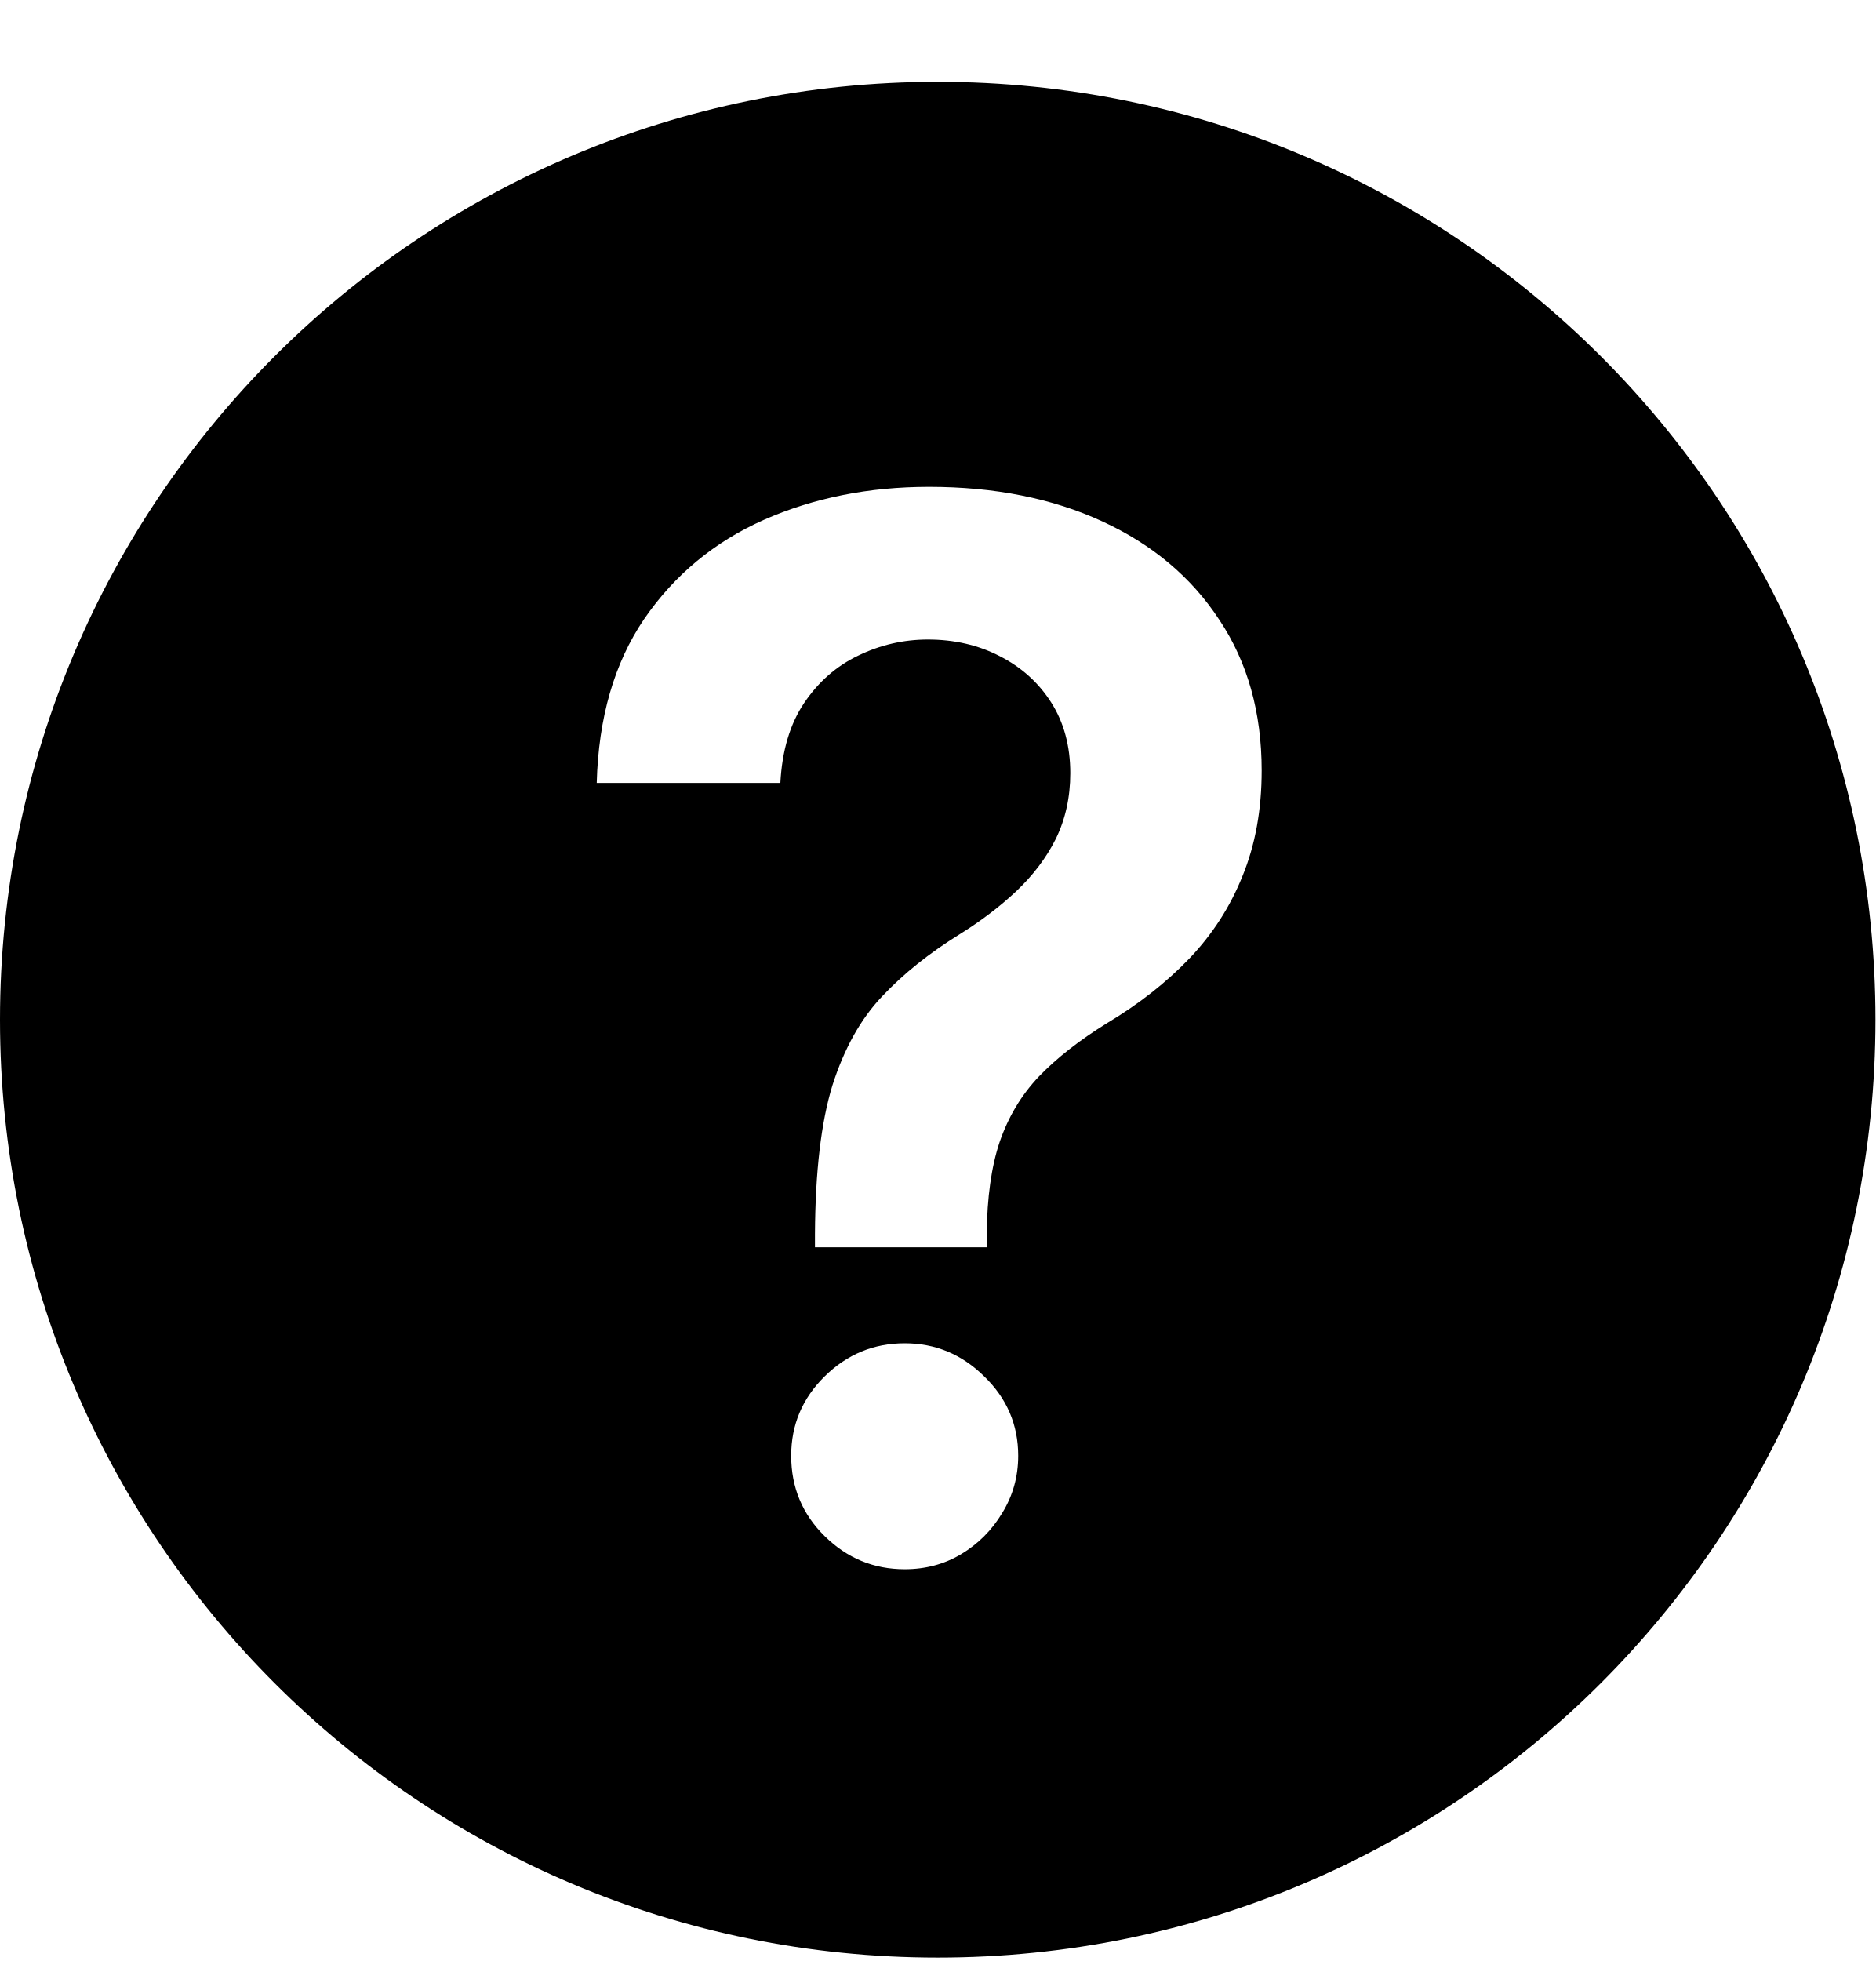
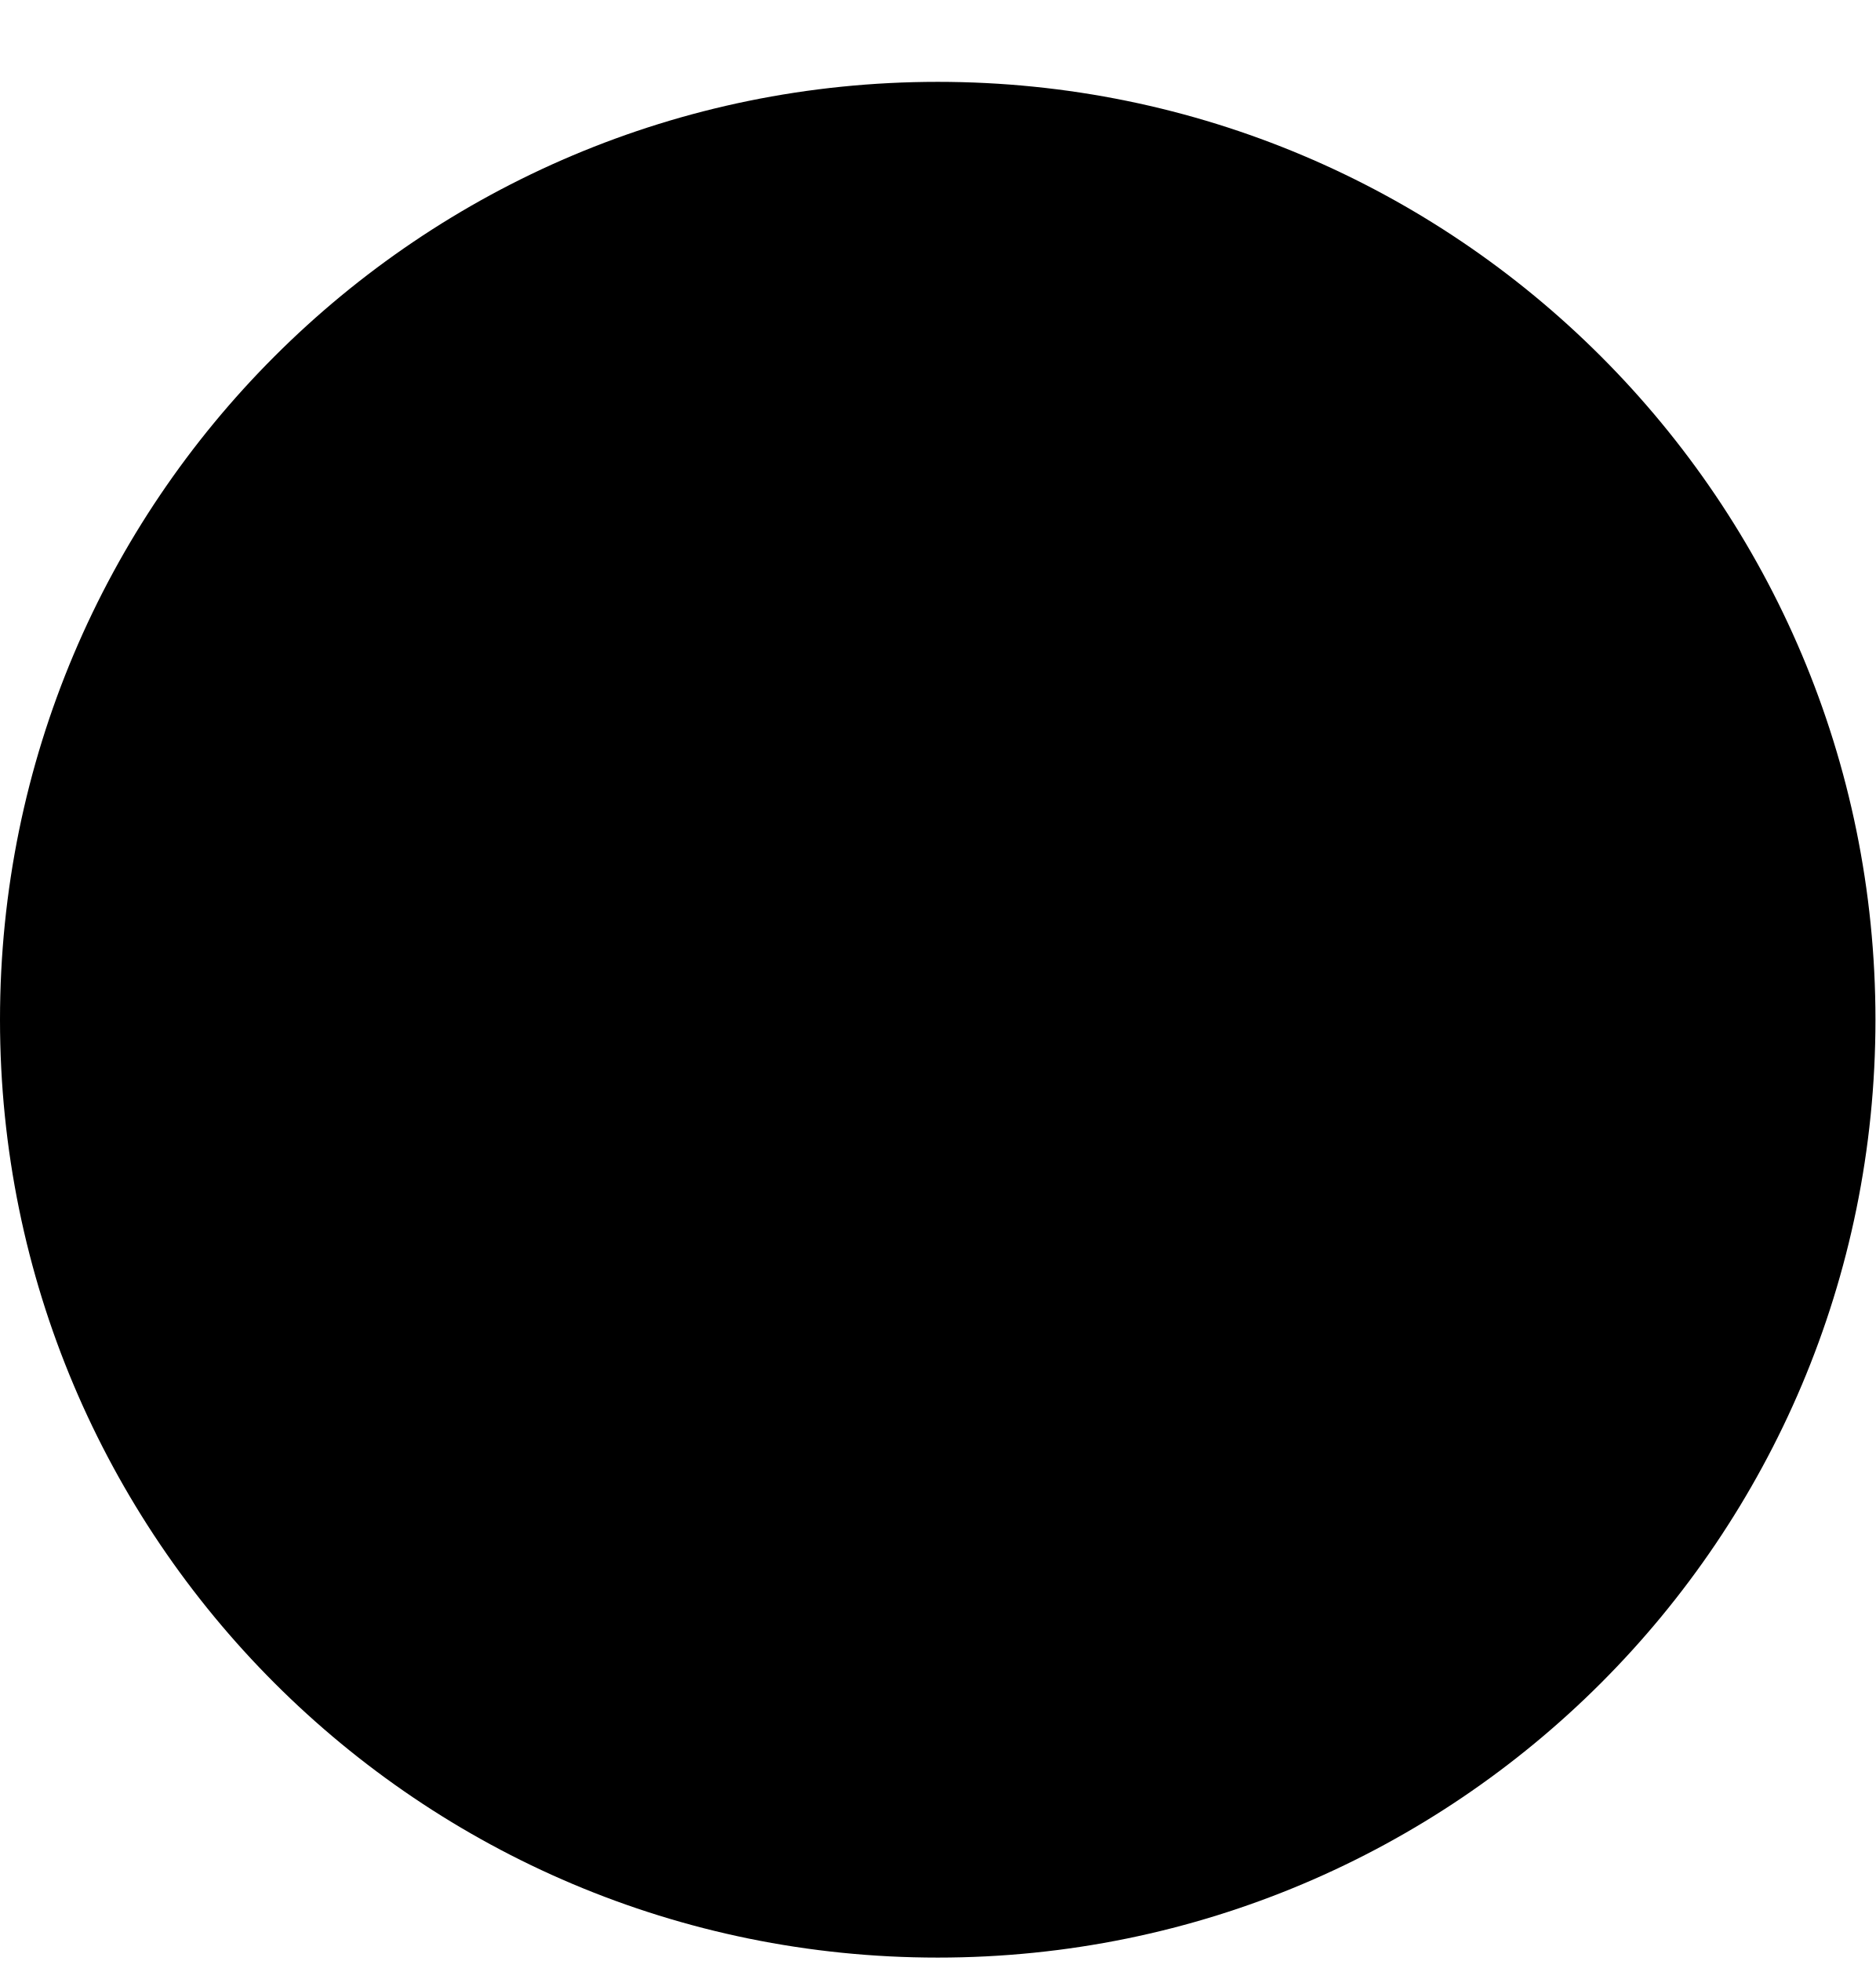
- <svg xmlns="http://www.w3.org/2000/svg" width="22" height="23" viewBox="0 0 22 23" fill="none">
-   <path fill-rule="evenodd" clip-rule="evenodd" d="M0 11.96C0 5.88 4.92 0.96 11 0.96C17.08 0.96 22 5.88 22 11.96C22 18.04 17.08 22.96 11 22.96C4.92 22.96 0 18.04 0 11.96ZM9.56 14.629V14.472C9.564 13.742 9.632 13.161 9.765 12.729C9.903 12.298 10.096 11.951 10.346 11.688C10.596 11.422 10.901 11.178 11.26 10.956C11.506 10.803 11.726 10.636 11.92 10.454C12.117 10.268 12.273 10.063 12.386 9.837C12.498 9.607 12.555 9.351 12.555 9.068C12.555 8.75 12.48 8.473 12.331 8.239C12.182 8.005 11.98 7.824 11.726 7.695C11.476 7.566 11.195 7.501 10.885 7.501C10.598 7.501 10.326 7.564 10.068 7.689C9.814 7.81 9.602 7.995 9.433 8.245C9.267 8.492 9.174 8.804 9.154 9.183H7C7.02 8.417 7.206 7.775 7.557 7.259C7.912 6.743 8.38 6.355 8.961 6.097C9.546 5.839 10.191 5.71 10.897 5.71C11.668 5.71 12.345 5.845 12.93 6.115C13.519 6.386 13.977 6.771 14.304 7.271C14.635 7.767 14.8 8.356 14.8 9.038C14.8 9.498 14.725 9.909 14.576 10.273C14.431 10.636 14.223 10.958 13.953 11.241C13.682 11.523 13.362 11.775 12.991 11.997C12.664 12.199 12.396 12.409 12.186 12.627C11.98 12.844 11.827 13.101 11.726 13.395C11.629 13.685 11.579 14.044 11.575 14.472V14.629H9.56ZM10.613 18.405C10.249 18.405 9.937 18.276 9.675 18.018C9.412 17.76 9.281 17.445 9.281 17.074C9.281 16.711 9.412 16.4 9.675 16.142C9.937 15.884 10.249 15.755 10.613 15.755C10.972 15.755 11.282 15.884 11.544 16.142C11.811 16.4 11.944 16.711 11.944 17.074C11.944 17.32 11.881 17.544 11.756 17.746C11.635 17.948 11.474 18.109 11.272 18.23C11.075 18.347 10.855 18.405 10.613 18.405Z" fill="black" />
+ <svg xmlns="http://www.w3.org/2000/svg" viewBox="0 0 22 23">
+   <path d="M0 11.96C0 5.88 4.92 0.96 11 0.96C17.08 0.96 22 5.88 22 11.96C22 18.04 17.08 22.96 11 22.96C4.92 22.96 0 18.04 0 11.96ZM9.56 14.629V14.472C9.564 13.742 9.632 13.161 9.765 12.729C9.903 12.298 10.096 11.951 10.346 11.688C10.596 11.422 10.901 11.178 11.26 10.956C11.506 10.803 11.726 10.636 11.92 10.454C12.117 10.268 12.273 10.063 12.386 9.837C12.498 9.607 12.555 9.351 12.555 9.068C12.555 8.75 12.48 8.473 12.331 8.239C12.182 8.005 11.98 7.824 11.726 7.695C11.476 7.566 11.195 7.501 10.885 7.501C10.598 7.501 10.326 7.564 10.068 7.689C9.814 7.81 9.602 7.995 9.433 8.245C9.267 8.492 9.174 8.804 9.154 9.183H7C7.02 8.417 7.206 7.775 7.557 7.259C7.912 6.743 8.38 6.355 8.961 6.097C9.546 5.839 10.191 5.71 10.897 5.71C11.668 5.71 12.345 5.845 12.93 6.115C13.519 6.386 13.977 6.771 14.304 7.271C14.635 7.767 14.8 8.356 14.8 9.038C14.8 9.498 14.725 9.909 14.576 10.273C14.431 10.636 14.223 10.958 13.953 11.241C13.682 11.523 13.362 11.775 12.991 11.997C12.664 12.199 12.396 12.409 12.186 12.627C11.98 12.844 11.827 13.101 11.726 13.395C11.629 13.685 11.579 14.044 11.575 14.472V14.629H9.56ZM10.613 18.405C10.249 18.405 9.937 18.276 9.675 18.018C9.412 17.76 9.281 17.445 9.281 17.074C9.281 16.711 9.412 16.4 9.675 16.142C9.937 15.884 10.249 15.755 10.613 15.755C10.972 15.755 11.282 15.884 11.544 16.142C11.811 16.4 11.944 16.711 11.944 17.074C11.944 17.32 11.881 17.544 11.756 17.746C11.635 17.948 11.474 18.109 11.272 18.23C11.075 18.347 10.855 18.405 10.613 18.405Z" />
</svg>
